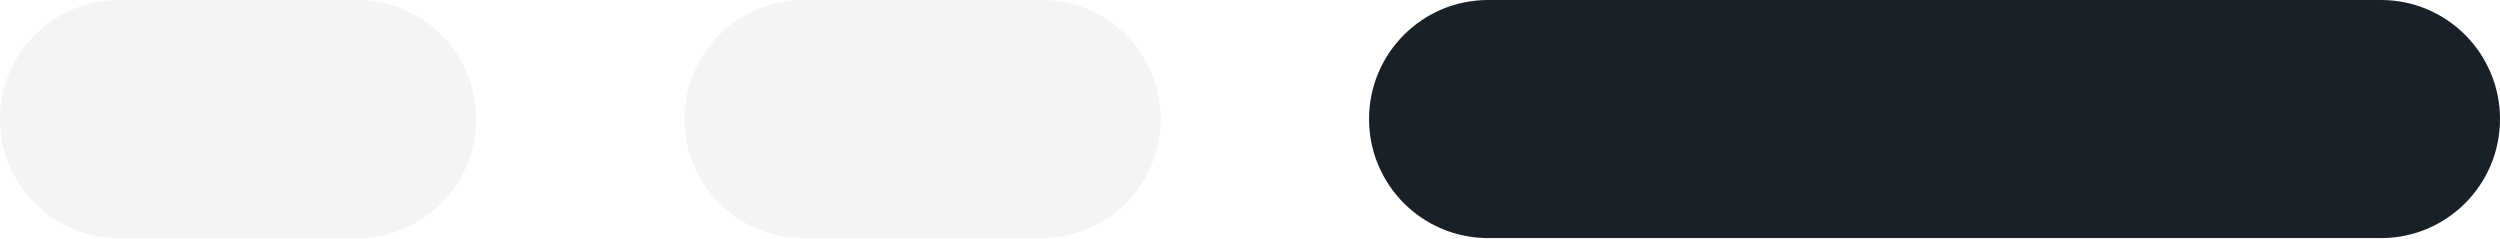
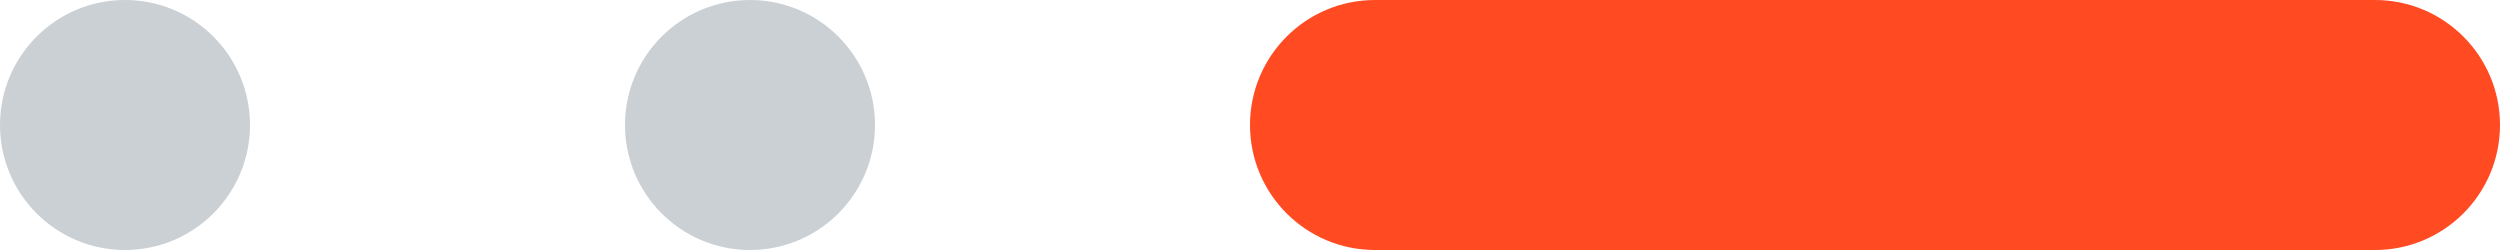
- <svg xmlns="http://www.w3.org/2000/svg" width="84" height="8" viewBox="0 0 84 8" fill="none">
-   <rect width="16" height="8" rx="4" fill="#F2F4F6" />
-   <rect x="23" width="16" height="8" rx="4" fill="#F2F4F6" />
-   <rect x="46" width="38" height="8" rx="4" fill="#192028" />
+ <svg xmlns="http://www.w3.org/2000/svg" width="40" height="4" viewBox="0 0 40 4" fill="none">
+   <rect width="4" height="4" rx="2" fill="#CBD0D5" />
+   <rect x="10" width="4" height="4" rx="2" fill="#CBD0D5" />
+   <rect x="20" width="20" height="4" rx="2" fill="#FF4A22" />
</svg>
